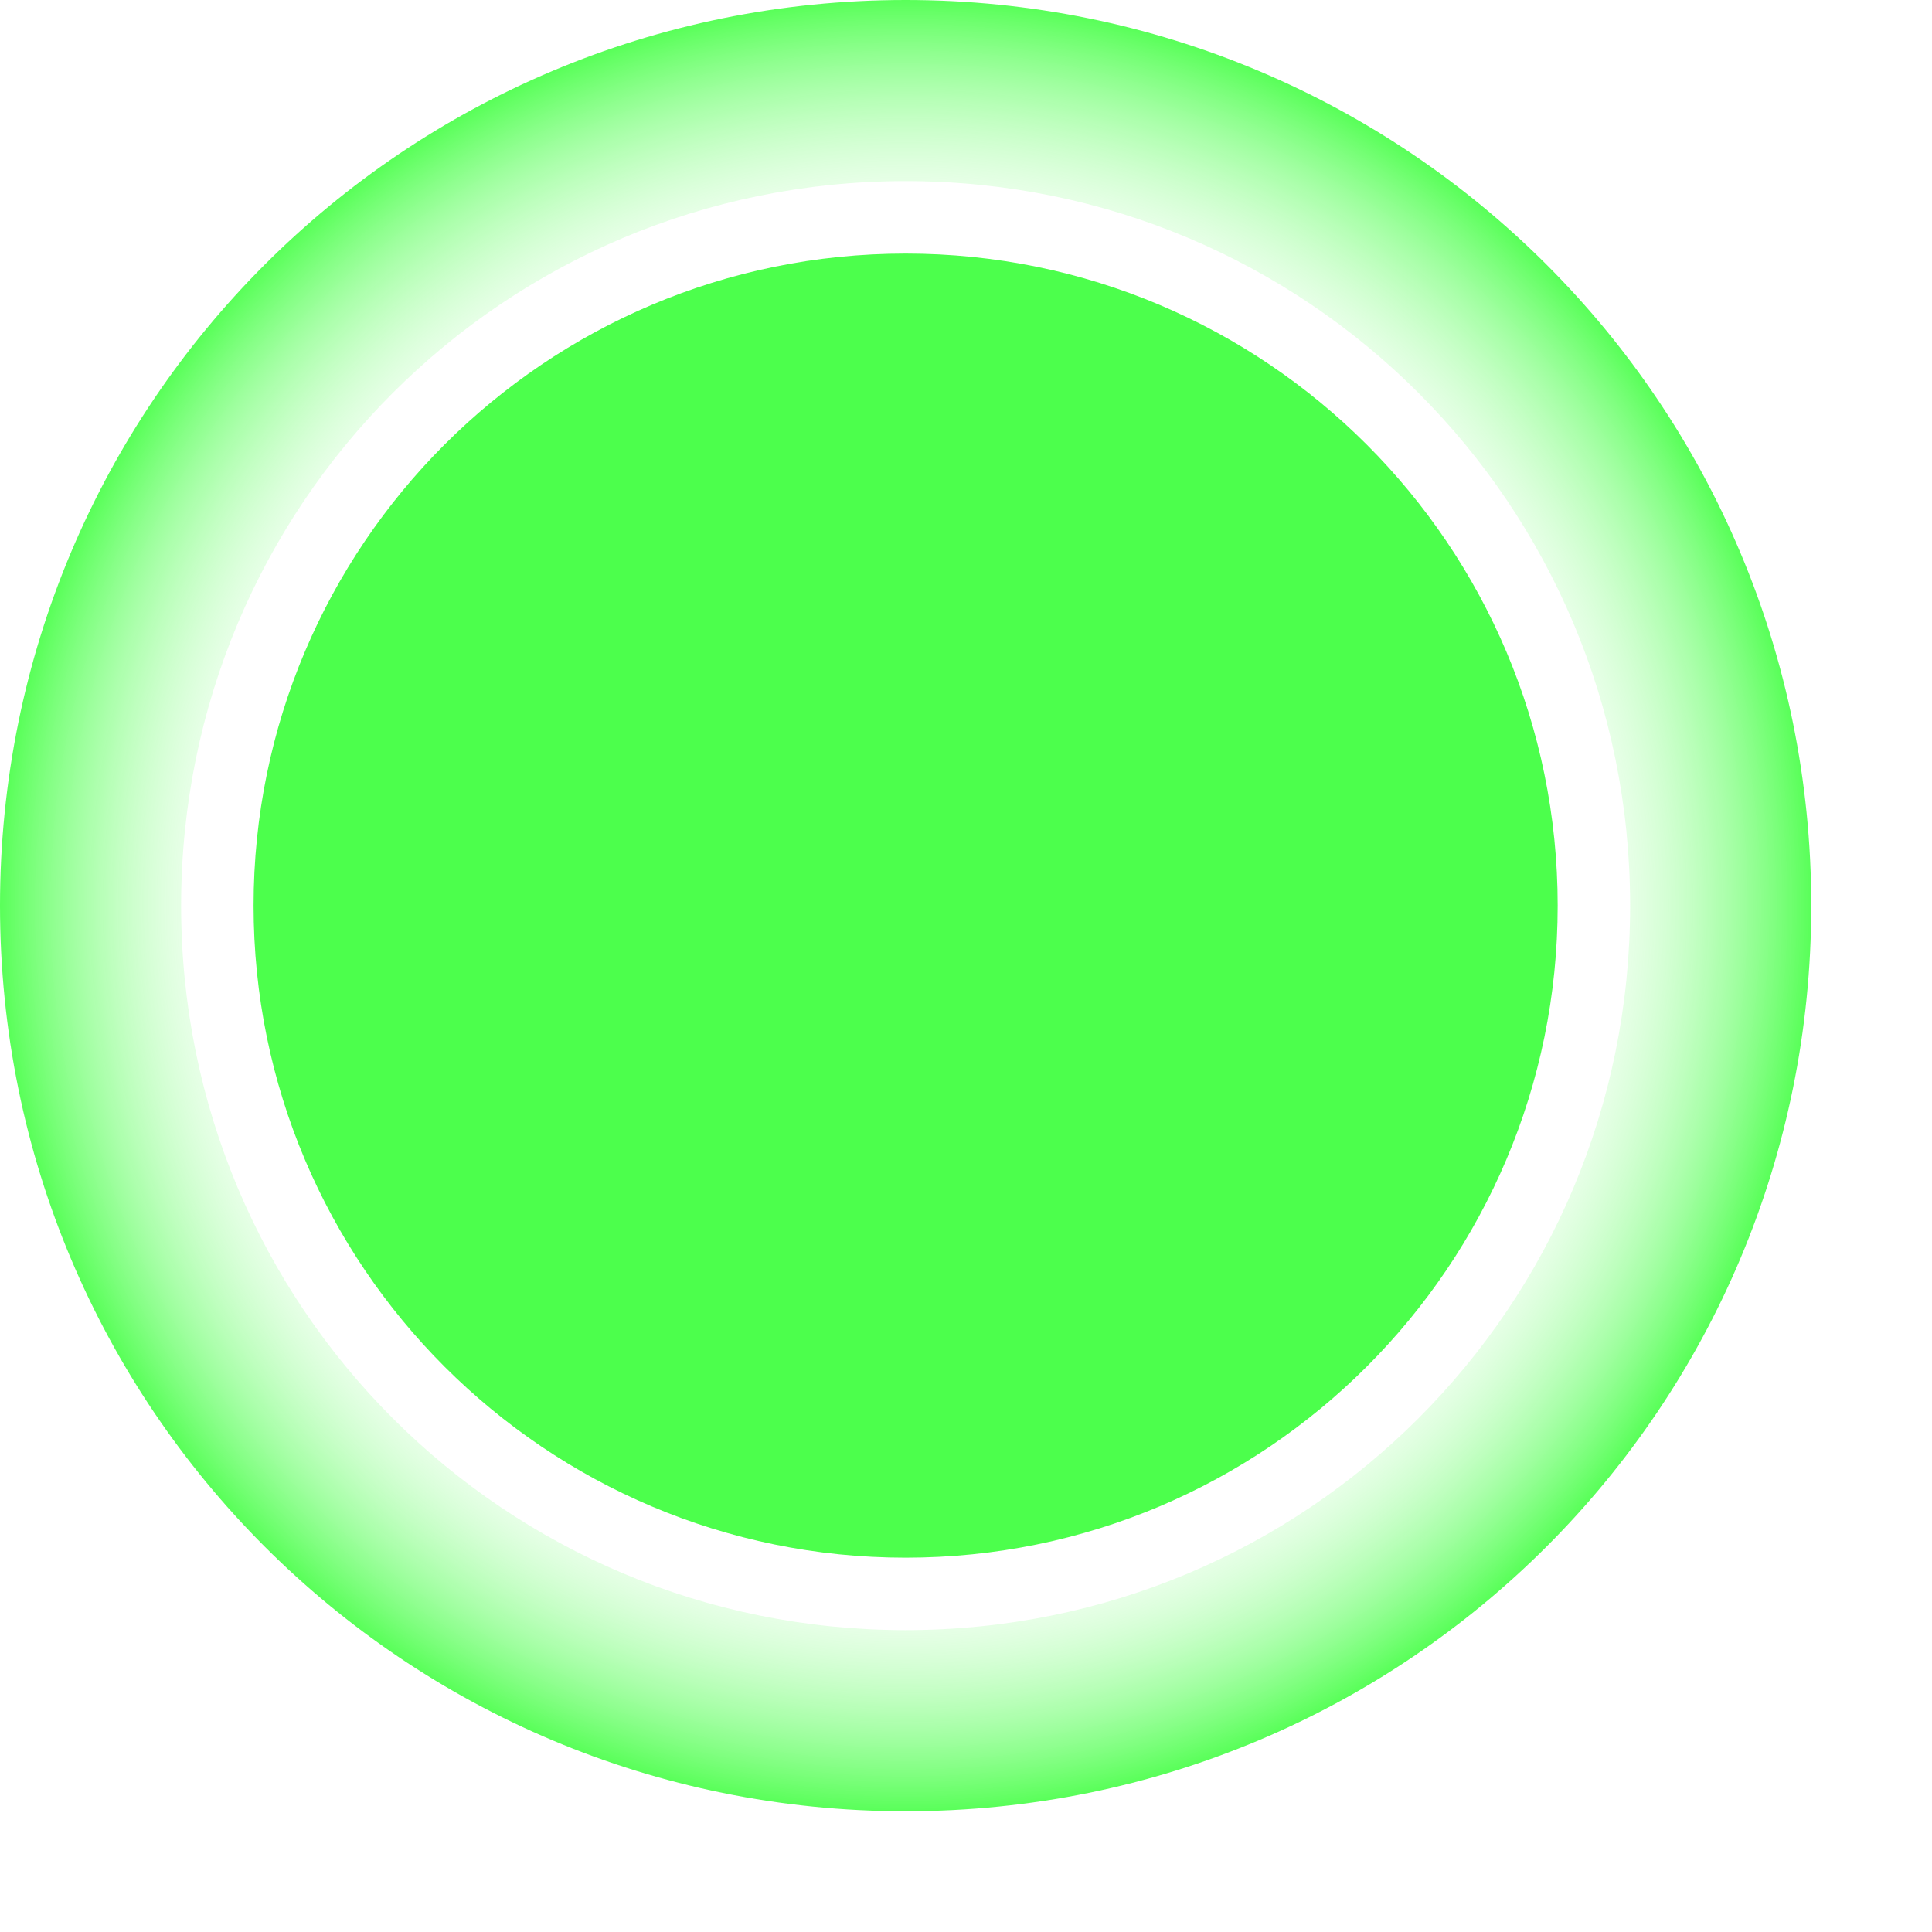
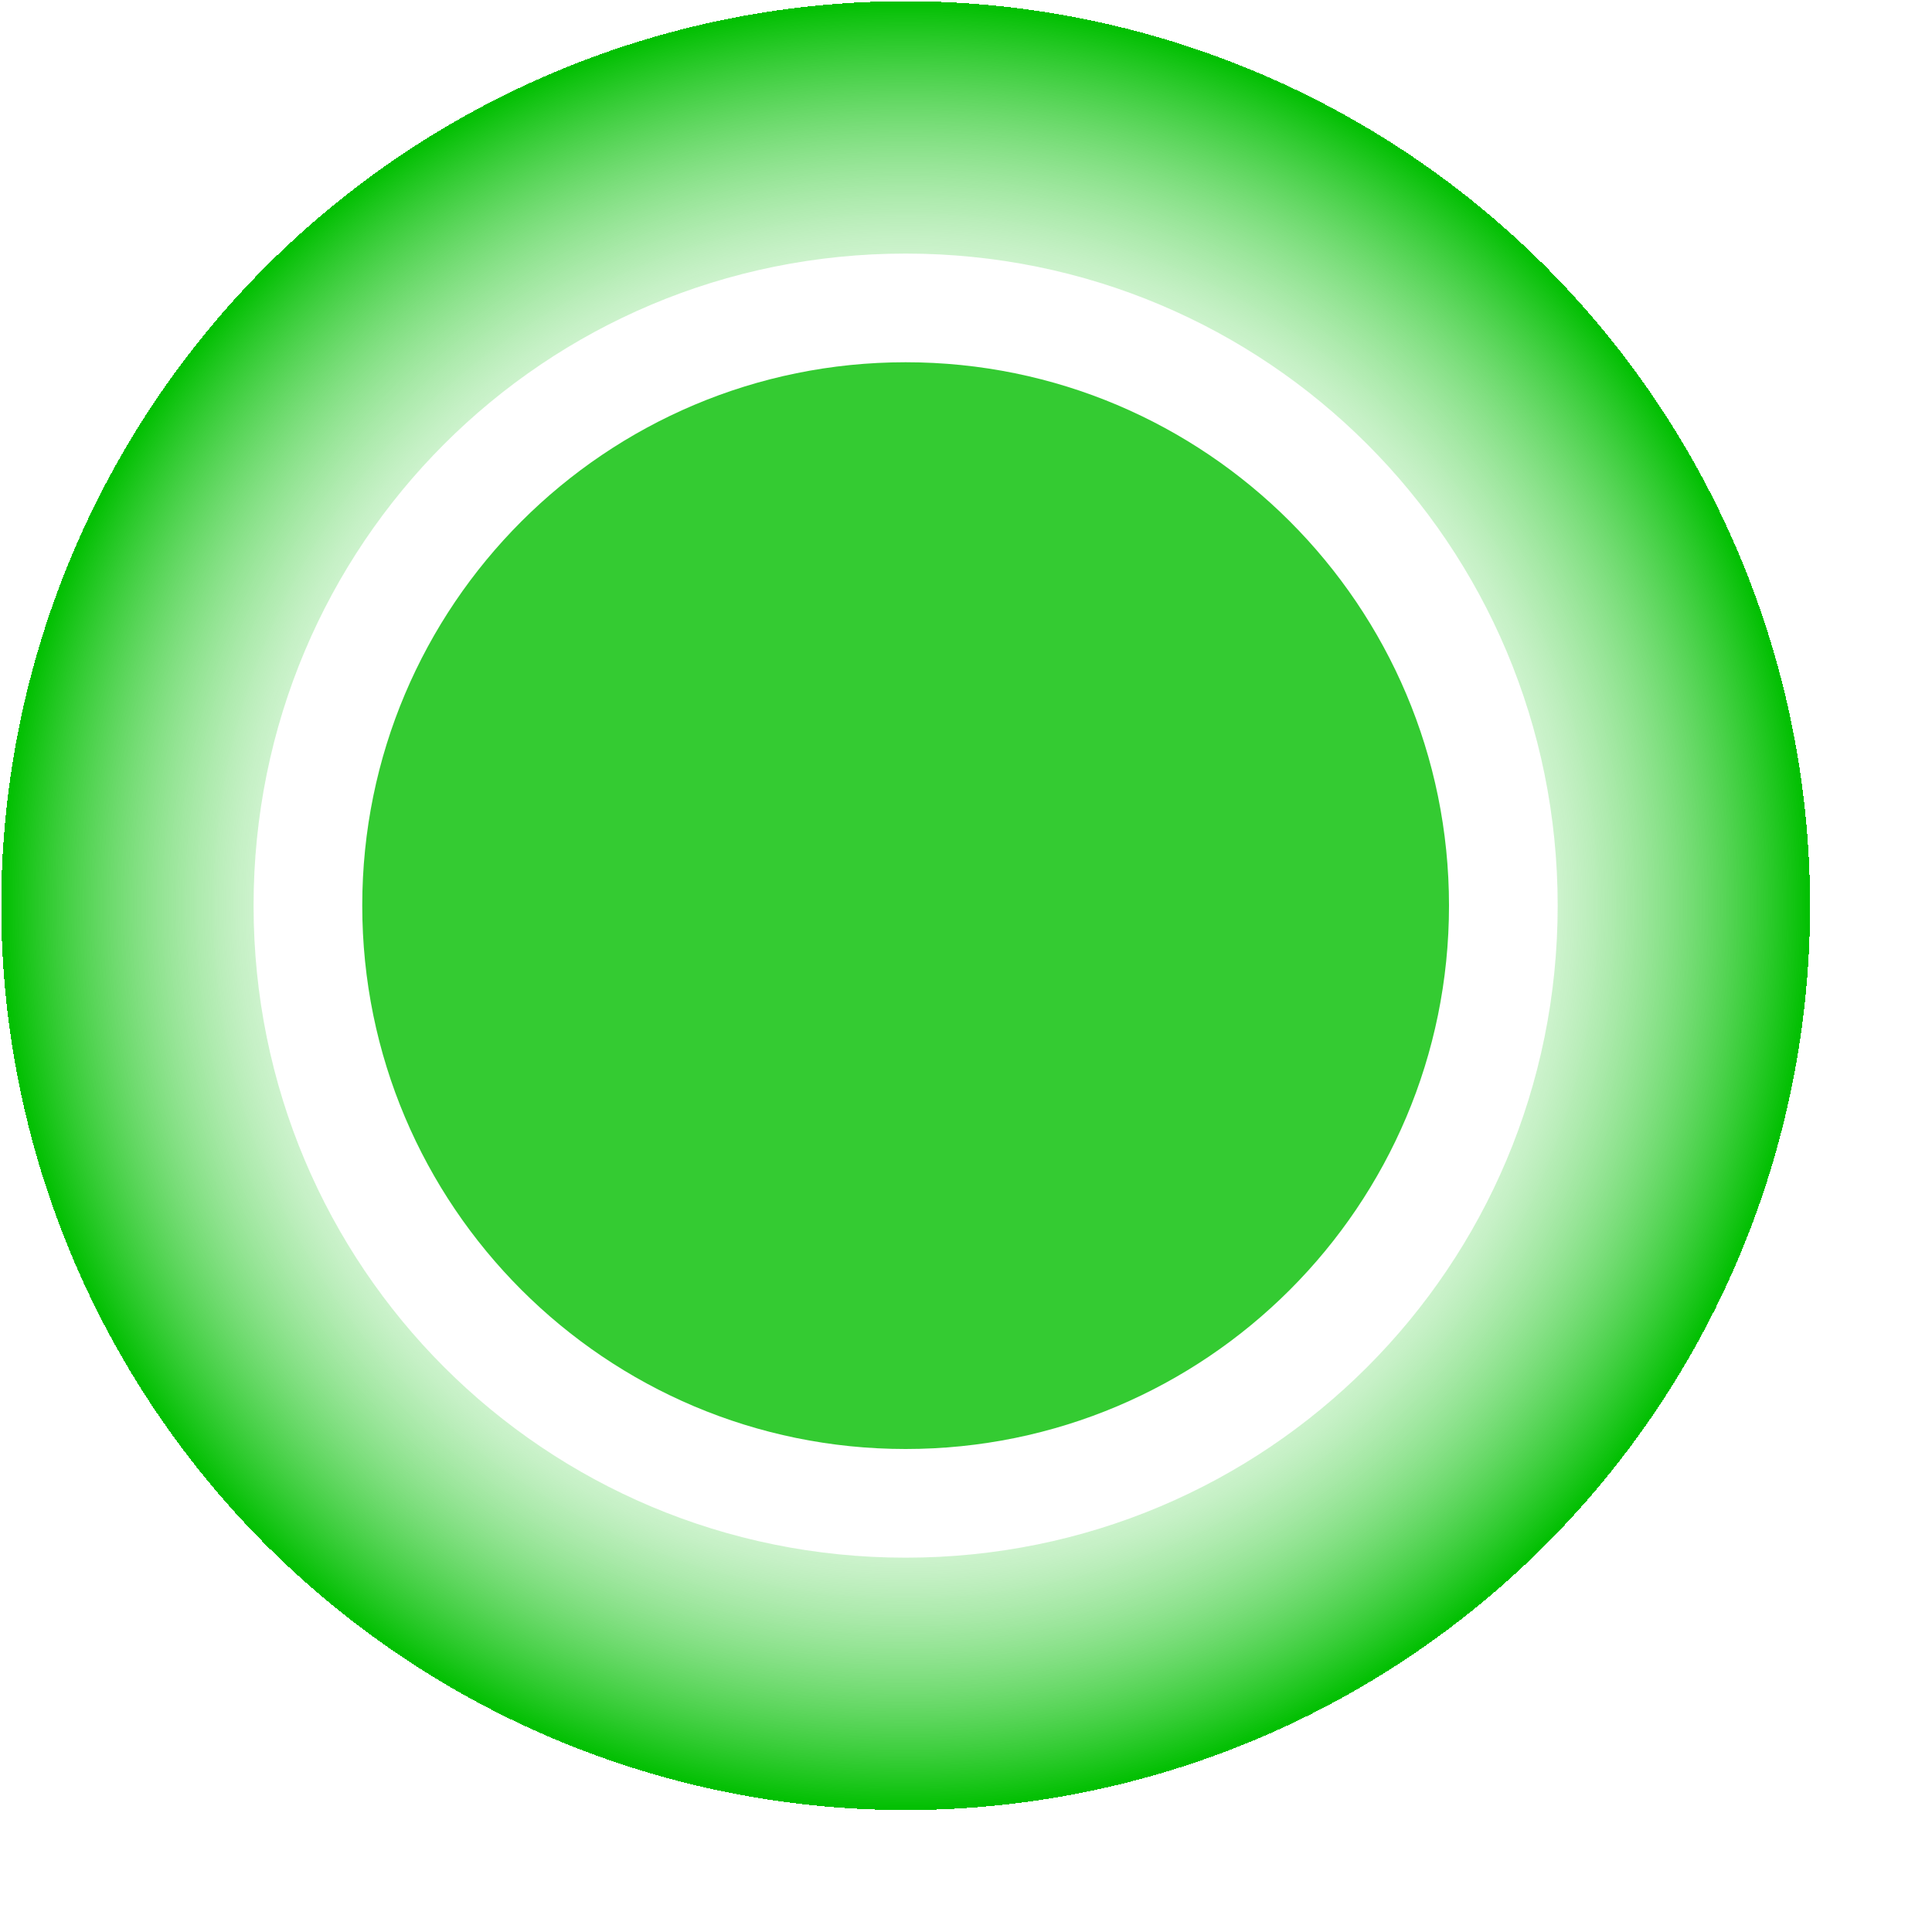
<svg xmlns="http://www.w3.org/2000/svg" xmlns:xlink="http://www.w3.org/1999/xlink" id="svg121" width="250pt" height="250pt">
  <defs id="defs123">
    <linearGradient id="linearGradient130">
      <stop style="stop-color:#ffffff;stop-opacity:0;" offset="0" id="stop131" />
-       <stop style="stop-color:#4cff4c;stop-opacity:1;" offset="1" id="stop132" />
+       <stop style="stop-color:#00bf00;stop-opacity:1;" offset="1" id="stop132" />
    </linearGradient>
    <linearGradient xlink:href="#linearGradient130" id="linearGradient133" x1="-1.01198e-08" y1="-1.01198e-08" x2="1" y2="-1.01198e-08" gradientUnits="objectBoundingBox" spreadMethod="repeat" />
-     <radialGradient xlink:href="#linearGradient130" id="radialGradient134" cx="0.5" cy="0.5" fx="0.5" fy="0.5" r="0.169" gradientUnits="objectBoundingBox" spreadMethod="repeat" />
+     <radialGradient xlink:href="#linearGradient130" id="radialGradient134" cx="0.5" cy="0.5" fx="0.5" fy="0.5" r="0.25" gradientUnits="objectBoundingBox" spreadMethod="repeat" />
  </defs>
-   <path style="font-size:12;fill:url(#radialGradient134);fill-rule:evenodd;stroke-width:1pt;" d="M 187.5 31.25 C 100.937 31.25 31.25 100.937 31.25 187.5 C 31.25 274.062 100.937 343.75 187.5 343.75 C 274.062 343.75 343.75 274.062 343.75 187.5 C 343.75 100.937 274.062 31.25 187.5 31.25 z M 187.5 62.5 C 118.25 62.5 62.5 118.25 62.5 187.5 C 62.5 256.75 118.25 312.5 187.5 312.5 C 256.75 312.5 312.5 256.75 312.5 187.5 C 312.5 118.25 256.75 62.5 187.5 62.5 z " id="path128" transform="translate(-31.25,-31.25)" />
-   <rect style="font-size:12;fill:#4cff4c;fill-rule:evenodd;stroke-width:1pt;fill-opacity:1;" id="rect129" width="225" height="225" x="44.531" y="38.672" ry="112.5" rx="112.5" transform="translate(-0.781231,5.07812)" />
+   <rect style="font-size:12;fill:#34cb32;fill-rule:evenodd;stroke-width:1pt;fill-opacity:1;" id="rect129" width="187.5" height="187.5" x="43.75" y="81.25" ry="93.75" rx="93.75" transform="translate(18.75,-18.75)" />
+   <path style="font-size:12;fill:url(#radialGradient134);fill-opacity:1;fill-rule:evenodd;stroke-width:1pt;" d="M 156.25 -8.38301e-06 C 69.688 -8.38301e-06 -2.31628e-08 69.688 -2.31628e-08 156.25 C -2.31628e-08 242.812 69.688 312.5 156.25 312.5 C 242.812 312.5 312.5 242.812 312.5 156.25 C 312.5 69.688 242.812 -8.38301e-06 156.25 -8.38301e-06 z M 156.25 43.75 C 93.925 43.75 43.75 93.925 43.75 156.25 L 43.75 156.25 C 43.75 218.575 93.925 268.75 156.25 268.75 C 218.575 268.75 268.75 218.575 268.75 156.25 L 268.75 156.25 C 268.75 93.925 218.575 43.75 156.25 43.75 z " id="path115" transform="" />
</svg>
